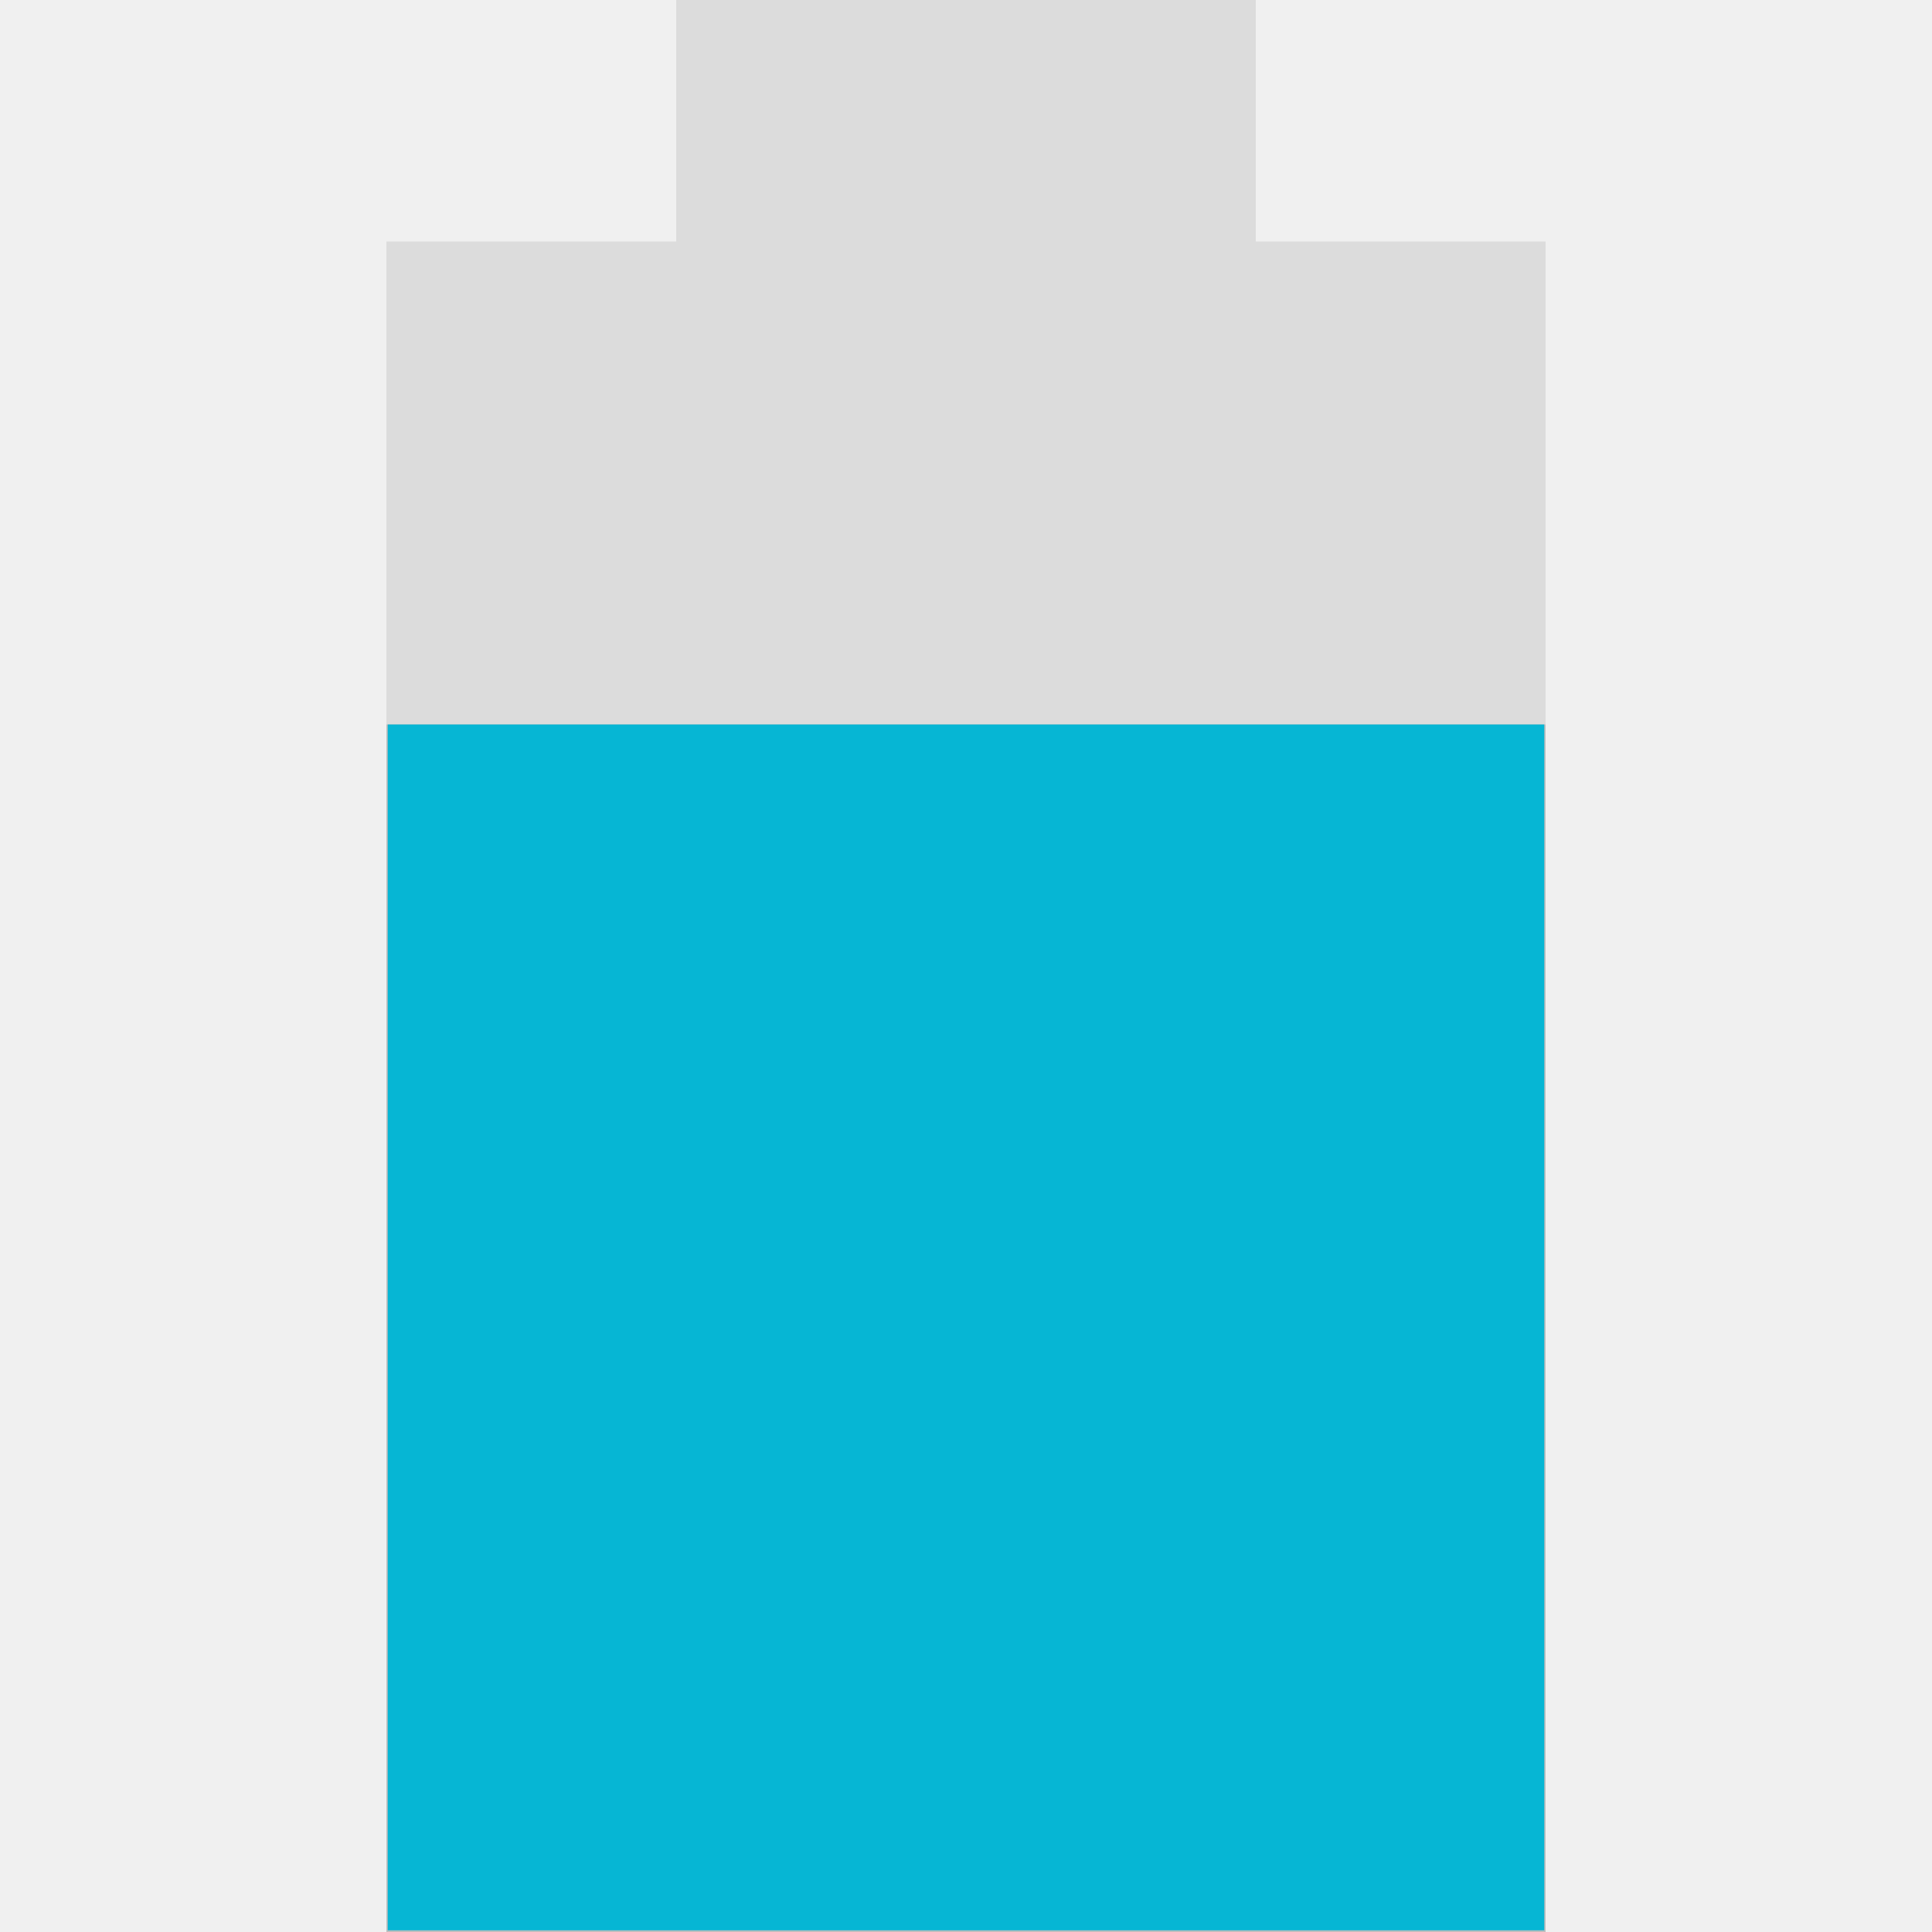
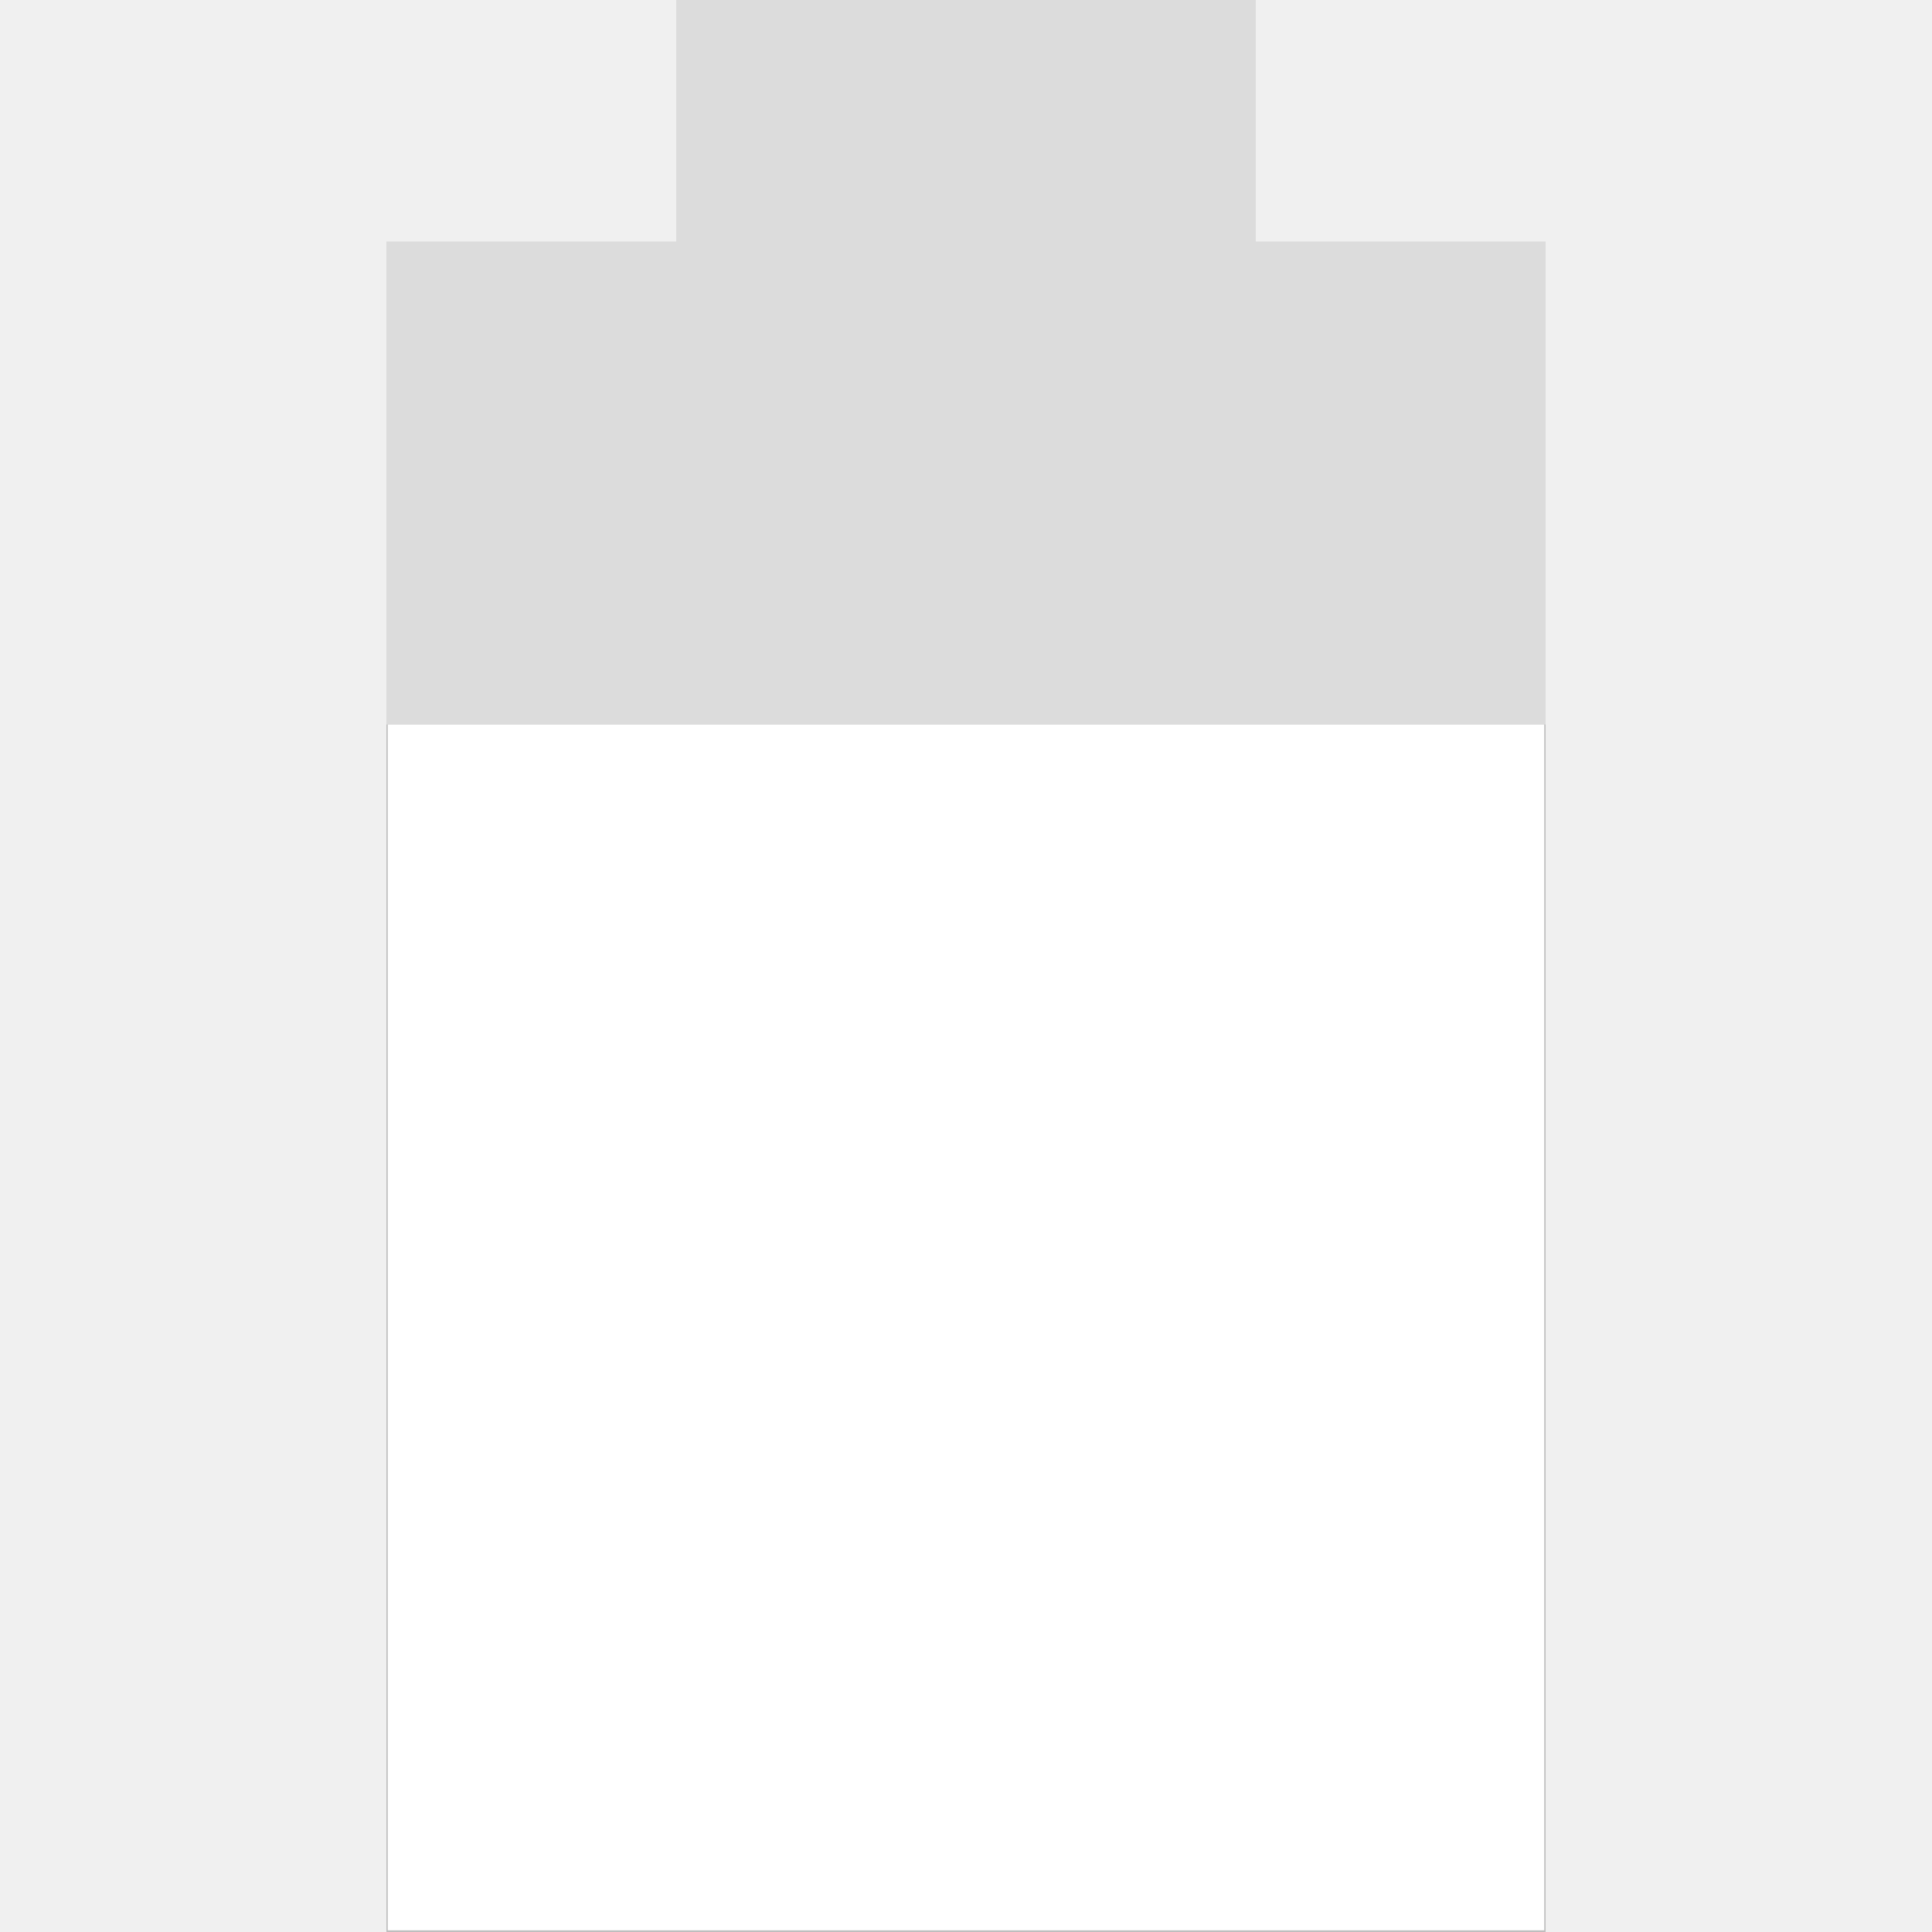
<svg xmlns="http://www.w3.org/2000/svg" viewBox="0 0 16 16" version="1.1" id="svg8">
  <defs id="defs12" />
  <g transform="translate(1.6,0) scale(0.8,1)">
    <g fill="#bebebe" id="g6">
      <path opacity=".4" d="m5 0v2h-3v14h12v-14h-3v-2z" id="path2" />
      <path d="m2 6v10h12v-10z" id="path4" />
    </g>
-     <path style="fill:#06b6d4;stroke-width:0.027" d="M 2.014,10.993 V 6 H 8 13.986 v 4.993 4.993 H 8 2.014 Z" id="path839" />
+     <path style="fill:#ffffff;stroke-width:0.027" d="M 2.014,10.993 V 6 H 8 13.986 v 4.993 4.993 H 8 2.014 Z" id="path839" />
  </g>
</svg>
